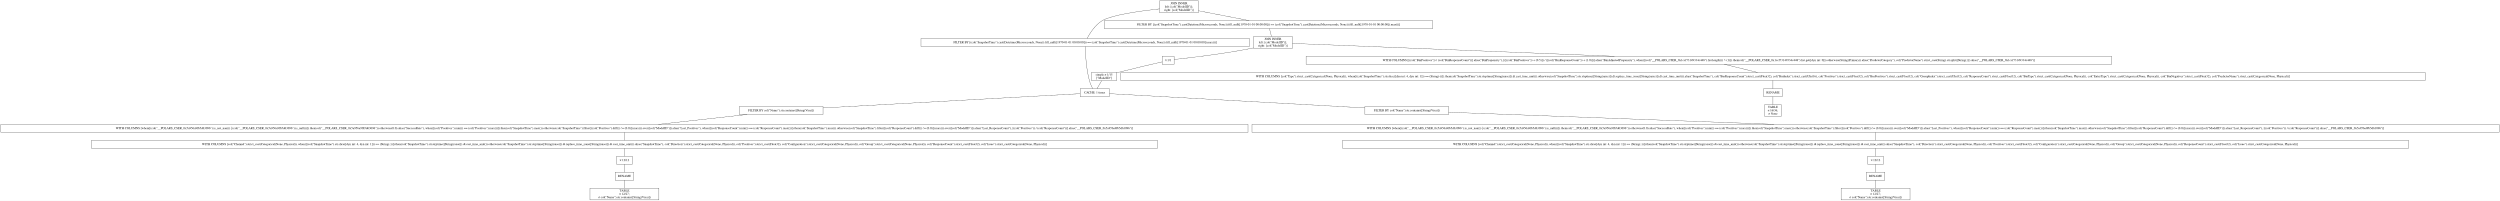
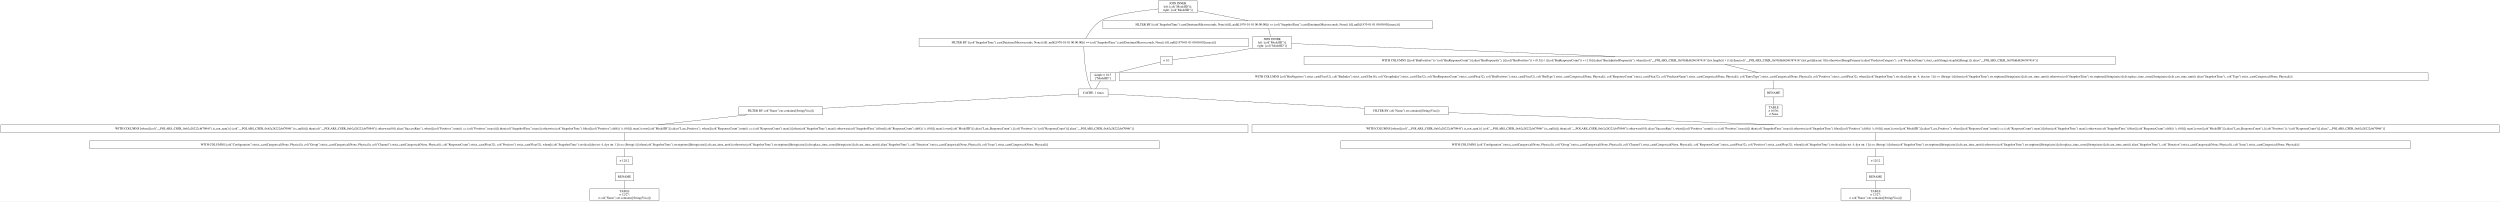
- <svg xmlns="http://www.w3.org/2000/svg" width="11280pt" height="906pt" viewBox="0.00 0.00 11280.00 906.00">
+ <svg xmlns="http://www.w3.org/2000/svg" width="11244pt" height="906pt" viewBox="0.00 0.00 11244.00 906.00">
  <g id="graph0" class="graph" transform="scale(1 1) rotate(0) translate(4 902)">
-     <polygon fill="white" stroke="transparent" points="-4,4 -4,-902 11276,-902 11276,4 -4,4" />
+     <polygon fill="white" stroke="transparent" points="-4,4 -4,-902 11240,-902 11240,4 -4,4" />
    <g id="node1" class="node">
-       <polygon fill="none" stroke="black" points="5403.5,-898 5227.5,-898 5227.5,-845 5403.5,-845 5403.5,-898" />
-       <text text-anchor="middle" x="5315.5" y="-882.8" font-family="Times,serif" font-size="14.00">JOIN INNER</text>
-       <text text-anchor="middle" x="5315.5" y="-867.8" font-family="Times,serif" font-size="14.00">left: [col("ModelID")];</text>
-       <text text-anchor="middle" x="5315.5" y="-852.8" font-family="Times,serif" font-size="14.00">right: [col("ModelID")]</text>
+       <polygon fill="none" stroke="black" points="5381.5,-898 5205.5,-898 5205.5,-845 5381.5,-845 5381.5,-898" />
+       <text text-anchor="middle" x="5293.5" y="-882.8" font-family="Times,serif" font-size="14.00">JOIN INNER</text>
+       <text text-anchor="middle" x="5293.5" y="-867.8" font-family="Times,serif" font-size="14.00">left: [col("ModelID")];</text>
+       <text text-anchor="middle" x="5293.5" y="-852.8" font-family="Times,serif" font-size="14.00">right: [col("ModelID")]</text>
    </g>
    <g id="node2" class="node">
-       <polygon fill="none" stroke="black" points="5633.5,-728.5 4151.5,-728.5 4151.5,-692.5 5633.5,-692.5 5633.5,-728.5" />
-       <text text-anchor="middle" x="4892.5" y="-706.8" font-family="Times,serif" font-size="14.00">FILTER BY [(col("SnapshotTime").cast(Datetime(Microseconds, None)).fill_null([1970-01-01 00:00:00])) == (col("SnapshotTime").cast(Datetime(Microseconds, None)).fill_null([1970-01-01 00:00:00]).max())]</text>
+       <polygon fill="none" stroke="black" points="5611.5,-728.5 4129.5,-728.5 4129.5,-692.5 5611.5,-692.5 5611.5,-728.5" />
+       <text text-anchor="middle" x="4870.5" y="-706.8" font-family="Times,serif" font-size="14.00">FILTER BY [(col("SnapshotTime").cast(Datetime(Microseconds, None)).fill_null([1970-01-01 00:00:00])) == (col("SnapshotTime").cast(Datetime(Microseconds, None)).fill_null([1970-01-01 00:00:00]).max())]</text>
    </g>
    <g id="edge1" class="edge">
-       <path fill="none" stroke="black" d="M5227.37,-862.02C5139.59,-852.31 5011.97,-834.41 4969.5,-809 4937.11,-789.62 4913.02,-751.18 4901.02,-728.79" />
+       <path fill="none" stroke="black" d="M5205.37,-862.02C5117.59,-852.31 4989.97,-834.41 4947.5,-809 4915.11,-789.62 4891.02,-751.18 4879.02,-728.79" />
    </g>
    <g id="node10" class="node">
-       <polygon fill="none" stroke="black" points="6460.5,-809 4978.5,-809 4978.5,-773 6460.5,-773 6460.5,-809" />
-       <text text-anchor="middle" x="5719.5" y="-787.3" font-family="Times,serif" font-size="14.00">FILTER BY [(col("SnapshotTime").cast(Datetime(Microseconds, None)).fill_null([1970-01-01 00:00:00])) == (col("SnapshotTime").cast(Datetime(Microseconds, None)).fill_null([1970-01-01 00:00:00]).max())]</text>
+       <polygon fill="none" stroke="black" points="6438.5,-809 4956.5,-809 4956.5,-773 6438.5,-773 6438.5,-809" />
+       <text text-anchor="middle" x="5697.5" y="-787.3" font-family="Times,serif" font-size="14.00">FILTER BY [(col("SnapshotTime").cast(Datetime(Microseconds, None)).fill_null([1970-01-01 00:00:00])) == (col("SnapshotTime").cast(Datetime(Microseconds, None)).fill_null([1970-01-01 00:00:00]).max())]</text>
    </g>
    <g id="edge9" class="edge">
-       <path fill="none" stroke="black" d="M5403.66,-853.37C5471.34,-840.22 5564.33,-822.15 5631.88,-809.03" />
+       <path fill="none" stroke="black" d="M5381.66,-853.37C5449.34,-840.22 5542.33,-822.15 5609.88,-809.03" />
    </g>
    <g id="node3" class="node">
-       <polygon fill="none" stroke="black" points="5001.5,-502 4869.5,-502 4869.5,-466 5001.5,-466 5001.5,-502" />
-       <text text-anchor="middle" x="4935.5" y="-480.3" font-family="Times,serif" font-size="14.00">CACHE: 1 times</text>
+       <polygon fill="none" stroke="black" points="4979.5,-502 4847.5,-502 4847.5,-466 4979.5,-466 4979.5,-502" />
+       <text text-anchor="middle" x="4913.5" y="-480.3" font-family="Times,serif" font-size="14.00">CACHE: 1 times</text>
    </g>
    <g id="edge2" class="edge">
-       <path fill="none" stroke="black" d="M4892.63,-692.13C4893.27,-660.77 4896.44,-592.89 4911.5,-538 4914.92,-525.53 4920.92,-512.28 4926.07,-502.15" />
+       <path fill="none" stroke="black" d="M4870.63,-692.13C4871.27,-660.77 4874.44,-592.89 4889.5,-538 4892.92,-525.53 4898.92,-512.28 4904.07,-502.15" />
    </g>
    <g id="node4" class="node">
-       <polygon fill="none" stroke="black" points="6532.5,-421.5 6154.5,-421.5 6154.5,-385.5 6532.5,-385.5 6532.5,-421.5" />
-       <text text-anchor="middle" x="6343.5" y="-399.8" font-family="Times,serif" font-size="14.00">FILTER BY col("Name").str.contains([String(Visa)])</text>
+       <polygon fill="none" stroke="black" points="6510.5,-421.5 6132.5,-421.5 6132.5,-385.5 6510.5,-385.5 6510.5,-421.5" />
+       <text text-anchor="middle" x="6321.5" y="-399.8" font-family="Times,serif" font-size="14.00">FILTER BY col("Name").str.contains([String(Visa)])</text>
    </g>
    <g id="edge3" class="edge">
-       <path fill="none" stroke="black" d="M5001.52,-479.32C5206.22,-467.91 5835.53,-432.82 6154.29,-415.05" />
+       <path fill="none" stroke="black" d="M4979.52,-479.32C5184.22,-467.91 5813.53,-432.82 6132.29,-415.05" />
    </g>
    <g id="node18" class="node">
-       <polygon fill="none" stroke="black" points="3709.5,-421.5 3331.5,-421.5 3331.5,-385.5 3709.5,-385.5 3709.5,-421.5" />
-       <text text-anchor="middle" x="3520.5" y="-399.8" font-family="Times,serif" font-size="14.00">FILTER BY col("Name").str.contains([String(Visa)])</text>
+       <polygon fill="none" stroke="black" points="3696.5,-421.5 3318.5,-421.5 3318.5,-385.5 3696.5,-385.5 3696.5,-421.5" />
+       <text text-anchor="middle" x="3507.5" y="-399.8" font-family="Times,serif" font-size="14.00">FILTER BY col("Name").str.contains([String(Visa)])</text>
    </g>
    <g id="edge18" class="edge">
-       <path fill="none" stroke="black" d="M4869.15,-479.32C4663.23,-467.9 4029.73,-432.75 3709.7,-415" />
+       <path fill="none" stroke="black" d="M4847.1,-479.29C4642.23,-467.85 4014.67,-432.82 3696.57,-415.06" />
    </g>
    <g id="node5" class="node">
-       <polygon fill="none" stroke="black" points="11272,-341 5645,-341 5645,-305 11272,-305 11272,-341" />
-       <text text-anchor="middle" x="8458.5" y="-319.3" font-family="Times,serif" font-size="14.00">WITH COLUMNS [when([(col("__POLARS_CSER_0x5a956a9fb5d63096").is_not_nan()) | (col("__POLARS_CSER_0x5a956a9fb5d63096").is_null())]).then(col("__POLARS_CSER_0x5a956a9fb5d63096")).otherwise(0.0).alias("SuccessRate"), when([(col("Positives").min()) == (col("Positives").max())]).then(col("SnapshotTime").max()).otherwise(col("SnapshotTime").filter([(col("Positives").diff()) != (0.0)]).max()).over([col("ModelID")]).alias("Last_Positives"), when([(col("ResponseCount").min()) == (col("ResponseCount").max())]).then(col("SnapshotTime").max()).otherwise(col("SnapshotTime").filter([(col("ResponseCount").diff()) != (0.0)]).max()).over([col("ModelID")]).alias("Last_ResponseCount"), [(col("Positives")) / (col("ResponseCount"))].alias("__POLARS_CSER_0x5a956a9fb5d63096")]</text>
+       <polygon fill="none" stroke="black" points="11236,-341 5627,-341 5627,-305 11236,-305 11236,-341" />
+       <text text-anchor="middle" x="8431.5" y="-319.3" font-family="Times,serif" font-size="14.00">WITH COLUMNS [when([(col("__POLARS_CSER_0xb2a28222cbf7094f").is_not_nan()) | (col("__POLARS_CSER_0xb2a28222cbf7094f").is_null())]).then(col("__POLARS_CSER_0xb2a28222cbf7094f")).otherwise(0.0).alias("SuccessRate"), when([(col("Positives").min()) == (col("Positives").max())]).then(col("SnapshotTime").max()).otherwise(col("SnapshotTime").filter([(col("Positives").diff()) != (0.0)]).max()).over([col("ModelID")]).alias("Last_Positives"), when([(col("ResponseCount").min()) == (col("ResponseCount").max())]).then(col("SnapshotTime").max()).otherwise(col("SnapshotTime").filter([(col("ResponseCount").diff()) != (0.0)]).max()).over([col("ModelID")]).alias("Last_ResponseCount"), [(col("Positives")) / (col("ResponseCount"))].alias("__POLARS_CSER_0xb2a28222cbf7094f")]</text>
    </g>
    <g id="edge4" class="edge">
-       <path fill="none" stroke="black" d="M6532.59,-395.48C6860.23,-383.32 7542.26,-358.01 8000.32,-341.01" />
+       <path fill="none" stroke="black" d="M6510.61,-395.46C6837.64,-383.3 7517.62,-358 7974.38,-341.01" />
    </g>
    <g id="node6" class="node">
-       <polygon fill="none" stroke="black" points="10863.5,-269 6053.5,-269 6053.5,-233 10863.5,-233 10863.5,-269" />
-       <text text-anchor="middle" x="8458.5" y="-247.3" font-family="Times,serif" font-size="14.00">WITH COLUMNS [col("Channel").strict_cast(Categorical(None, Physical)), when([(col("SnapshotTime").str.slice([dyn int: 4, dyn int: 1])) == (String(-))]).then(col("SnapshotTime").str.strptime([String(raise)]).dt.cast_time_unit()).otherwise(col("SnapshotTime").str.strptime([String(raise)]).dt.replace_time_zone([String(raise)]).dt.cast_time_unit()).alias("SnapshotTime"), col("Direction").strict_cast(Categorical(None, Physical)), col("Positives").strict_cast(Float32), col("Configuration").strict_cast(Categorical(None, Physical)), col("Group").strict_cast(Categorical(None, Physical)), col("ResponseCount").strict_cast(Float32), col("Issue").strict_cast(Categorical(None, Physical))]</text>
+       <polygon fill="none" stroke="black" points="10836.5,-269 6026.5,-269 6026.5,-233 10836.5,-233 10836.5,-269" />
+       <text text-anchor="middle" x="8431.5" y="-247.3" font-family="Times,serif" font-size="14.00">WITH COLUMNS [col("Configuration").strict_cast(Categorical(None, Physical)), col("Group").strict_cast(Categorical(None, Physical)), col("Channel").strict_cast(Categorical(None, Physical)), col("ResponseCount").strict_cast(Float32), col("Positives").strict_cast(Float32), when([(col("SnapshotTime").str.slice([dyn int: 4, dyn int: 1])) == (String(-))]).then(col("SnapshotTime").str.strptime([String(raise)]).dt.cast_time_unit()).otherwise(col("SnapshotTime").str.strptime([String(raise)]).dt.replace_time_zone([String(raise)]).dt.cast_time_unit()).alias("SnapshotTime"), col("Direction").strict_cast(Categorical(None, Physical)), col("Issue").strict_cast(Categorical(None, Physical))]</text>
    </g>
    <g id="edge5" class="edge">
-       <path fill="none" stroke="black" d="M8458.5,-304.7C8458.5,-293.85 8458.5,-279.92 8458.5,-269.1" />
+       <path fill="none" stroke="black" d="M8431.5,-304.7C8431.5,-293.85 8431.5,-279.92 8431.5,-269.1" />
    </g>
    <g id="node7" class="node">
-       <polygon fill="none" stroke="black" points="8494,-197 8423,-197 8423,-161 8494,-161 8494,-197" />
-       <text text-anchor="middle" x="8458.5" y="-175.3" font-family="Times,serif" font-size="14.00">π 12/12</text>
+       <polygon fill="none" stroke="black" points="8467,-197 8396,-197 8396,-161 8467,-161 8467,-197" />
+       <text text-anchor="middle" x="8431.5" y="-175.3" font-family="Times,serif" font-size="14.00">π 12/12</text>
    </g>
    <g id="edge6" class="edge">
-       <path fill="none" stroke="black" d="M8458.5,-232.7C8458.5,-221.85 8458.5,-207.92 8458.5,-197.1" />
+       <path fill="none" stroke="black" d="M8431.5,-232.7C8431.5,-221.85 8431.5,-207.92 8431.5,-197.1" />
    </g>
    <g id="node8" class="node">
-       <polygon fill="none" stroke="black" points="8500.5,-125 8416.5,-125 8416.5,-89 8500.5,-89 8500.5,-125" />
-       <text text-anchor="middle" x="8458.5" y="-103.3" font-family="Times,serif" font-size="14.00">RENAME</text>
+       <polygon fill="none" stroke="black" points="8473.5,-125 8389.5,-125 8389.5,-89 8473.5,-89 8473.5,-125" />
+       <text text-anchor="middle" x="8431.5" y="-103.3" font-family="Times,serif" font-size="14.00">RENAME</text>
    </g>
    <g id="edge7" class="edge">
-       <path fill="none" stroke="black" d="M8458.5,-160.7C8458.5,-149.85 8458.5,-135.92 8458.5,-125.1" />
+       <path fill="none" stroke="black" d="M8431.5,-160.7C8431.5,-149.85 8431.5,-135.92 8431.5,-125.1" />
    </g>
    <g id="node9" class="node">
-       <polygon fill="none" stroke="black" points="8614,-53 8303,-53 8303,0 8614,0 8614,-53" />
-       <text text-anchor="middle" x="8458.5" y="-37.8" font-family="Times,serif" font-size="14.00">TABLE</text>
-       <text text-anchor="middle" x="8458.5" y="-22.8" font-family="Times,serif" font-size="14.00">π 12/27;</text>
-       <text text-anchor="middle" x="8458.5" y="-7.8" font-family="Times,serif" font-size="14.00">σ col("Name").str.contains([String(Visa)])</text>
+       <polygon fill="none" stroke="black" points="8587,-53 8276,-53 8276,0 8587,0 8587,-53" />
+       <text text-anchor="middle" x="8431.5" y="-37.8" font-family="Times,serif" font-size="14.00">TABLE</text>
+       <text text-anchor="middle" x="8431.5" y="-22.8" font-family="Times,serif" font-size="14.00">π 12/27;</text>
+       <text text-anchor="middle" x="8431.5" y="-7.8" font-family="Times,serif" font-size="14.00">σ col("Name").str.contains([String(Visa)])</text>
    </g>
    <g id="edge8" class="edge">
-       <path fill="none" stroke="black" d="M8458.5,-88.97C8458.5,-78.51 8458.5,-64.9 8458.5,-53.16" />
+       <path fill="none" stroke="black" d="M8431.5,-88.97C8431.5,-78.51 8431.5,-64.9 8431.5,-53.16" />
    </g>
    <g id="node11" class="node">
-       <polygon fill="none" stroke="black" points="5827.5,-737 5651.5,-737 5651.5,-684 5827.5,-684 5827.5,-737" />
-       <text text-anchor="middle" x="5739.5" y="-721.8" font-family="Times,serif" font-size="14.00">JOIN INNER</text>
-       <text text-anchor="middle" x="5739.5" y="-706.8" font-family="Times,serif" font-size="14.00">left: [col("ModelID")];</text>
-       <text text-anchor="middle" x="5739.5" y="-691.8" font-family="Times,serif" font-size="14.00">right: [col("ModelID")]</text>
+       <polygon fill="none" stroke="black" points="5805.5,-737 5629.5,-737 5629.5,-684 5805.5,-684 5805.5,-737" />
+       <text text-anchor="middle" x="5717.5" y="-721.8" font-family="Times,serif" font-size="14.00">JOIN INNER</text>
+       <text text-anchor="middle" x="5717.5" y="-706.8" font-family="Times,serif" font-size="14.00">left: [col("ModelID")];</text>
+       <text text-anchor="middle" x="5717.5" y="-691.8" font-family="Times,serif" font-size="14.00">right: [col("ModelID")]</text>
    </g>
    <g id="edge10" class="edge">
-       <path fill="none" stroke="black" d="M5723.84,-772.97C5726.51,-762.51 5729.97,-748.9 5732.96,-737.16" />
+       <path fill="none" stroke="black" d="M5701.84,-772.97C5704.51,-762.51 5707.97,-748.9 5710.96,-737.16" />
    </g>
    <g id="node12" class="node">
-       <polygon fill="none" stroke="black" points="9524,-648 5889,-648 5889,-612 9524,-612 9524,-648" />
-       <text text-anchor="middle" x="7706.5" y="-626.3" font-family="Times,serif" font-size="14.00">WITH COLUMNS [[(col("BinPositives")) / (col("BinResponseCount"))].alias("BinPropensity"), [([(col("BinPositives")) + (0.5)]) / ([(col("BinResponseCount")) + (1.0)])].alias("BinAdjustedPropensity"), when([(col("__POLARS_CSER_0x1ccf73149334c448").list.length()) &gt; (1)]).then(col("__POLARS_CSER_0x1ccf73149334c448").list.get([dyn int: 0])).otherwise(String(Primary)).alias("PredictorCategory"), col("PredictorName").strict_cast(String).str.split([String(.)]).alias("__POLARS_CSER_0x1ccf73149334c448")]</text>
+       <polygon fill="none" stroke="black" points="9510,-648 5861,-648 5861,-612 9510,-612 9510,-648" />
+       <text text-anchor="middle" x="7685.5" y="-626.3" font-family="Times,serif" font-size="14.00">WITH COLUMNS [[(col("BinPositives")) / (col("BinResponseCount"))].alias("BinPropensity"), [([(col("BinPositives")) + (0.5)]) / ([(col("BinResponseCount")) + (1.0)])].alias("BinAdjustedPropensity"), when([(col("__POLARS_CSER_0x93fddd6246387416").list.length()) &gt; (1)]).then(col("__POLARS_CSER_0x93fddd6246387416").list.get([dyn int: 0])).otherwise(String(Primary)).alias("PredictorCategory"), col("PredictorName").strict_cast(String).str.split([String(.)]).alias("__POLARS_CSER_0x93fddd6246387416")]</text>
    </g>
    <g id="edge11" class="edge">
-       <path fill="none" stroke="black" d="M5827.52,-705.99C6078.08,-695.99 6807.55,-666.88 7280.4,-648.01" />
+       <path fill="none" stroke="black" d="M5805.56,-705.99C6056.25,-695.99 6786.09,-666.88 7259.18,-648.01" />
    </g>
    <g id="node16" class="node">
-       <polygon fill="none" stroke="black" points="5293.5,-648 5239.5,-648 5239.5,-612 5293.5,-612 5293.5,-648" />
-       <text text-anchor="middle" x="5266.5" y="-626.3" font-family="Times,serif" font-size="14.00">π 1/1</text>
+       <polygon fill="none" stroke="black" points="5269.5,-648 5215.5,-648 5215.5,-612 5269.5,-612 5269.5,-648" />
+       <text text-anchor="middle" x="5242.5" y="-626.3" font-family="Times,serif" font-size="14.00">π 1/1</text>
    </g>
    <g id="edge15" class="edge">
-       <path fill="none" stroke="black" d="M5651.31,-685.85C5648.35,-685.2 5645.4,-684.58 5642.5,-684 5512.92,-657.93 5355.67,-640.18 5293.58,-633.72" />
+       <path fill="none" stroke="black" d="M5629.32,-685.85C5626.35,-685.2 5623.4,-684.58 5620.5,-684 5490.24,-657.84 5332.15,-640.15 5269.73,-633.7" />
    </g>
    <g id="node13" class="node">
-       <polygon fill="none" stroke="black" points="10938.5,-575 5052.5,-575 5052.5,-539 10938.5,-539 10938.5,-575" />
-       <text text-anchor="middle" x="7995.5" y="-553.3" font-family="Times,serif" font-size="14.00">WITH COLUMNS [col("Type").strict_cast(Categorical(None, Physical)), when([(col("SnapshotTime").str.slice([dyn int: 4, dyn int: 1])) == (String(-))]).then(col("SnapshotTime").str.strptime([String(raise)]).dt.cast_time_unit()).otherwise(col("SnapshotTime").str.strptime([String(raise)]).dt.replace_time_zone([String(raise)]).dt.cast_time_unit()).alias("SnapshotTime"), col("BinResponseCount").strict_cast(Float32), col("BinIndex").strict_cast(UInt16), col("Positives").strict_cast(Float32), col("BinPositives").strict_cast(Float32), col("GroupIndex").strict_cast(UInt32), col("ResponseCount").strict_cast(Float32), col("BinType").strict_cast(Categorical(None, Physical)), col("EntryType").strict_cast(Categorical(None, Physical)), col("BinNegatives").strict_cast(Float32), col("PredictorName").strict_cast(Categorical(None, Physical))]</text>
+       <polygon fill="none" stroke="black" points="10916.5,-575 5030.5,-575 5030.5,-539 10916.5,-539 10916.5,-575" />
+       <text text-anchor="middle" x="7973.5" y="-553.3" font-family="Times,serif" font-size="14.00">WITH COLUMNS [col("BinNegatives").strict_cast(Float32), col("BinIndex").strict_cast(UInt16), col("GroupIndex").strict_cast(UInt32), col("BinResponseCount").strict_cast(Float32), col("BinPositives").strict_cast(Float32), col("BinType").strict_cast(Categorical(None, Physical)), col("ResponseCount").strict_cast(Float32), col("PredictorName").strict_cast(Categorical(None, Physical)), col("EntryType").strict_cast(Categorical(None, Physical)), col("Positives").strict_cast(Float32), when([(col("SnapshotTime").str.slice([dyn int: 4, dyn int: 1])) == (String(-))]).then(col("SnapshotTime").str.strptime([String(raise)]).dt.cast_time_unit()).otherwise(col("SnapshotTime").str.strptime([String(raise)]).dt.replace_time_zone([String(raise)]).dt.cast_time_unit()).alias("SnapshotTime"), col("Type").strict_cast(Categorical(None, Physical))]</text>
    </g>
    <g id="edge12" class="edge">
-       <path fill="none" stroke="black" d="M7775.72,-611.99C7821.23,-600.81 7880.55,-586.24 7926.09,-575.05" />
+       <path fill="none" stroke="black" d="M7754.48,-611.99C7799.75,-600.83 7858.73,-586.29 7904.08,-575.11" />
    </g>
    <g id="node14" class="node">
-       <polygon fill="none" stroke="black" points="8037.5,-502 7953.5,-502 7953.5,-466 8037.5,-466 8037.5,-502" />
-       <text text-anchor="middle" x="7995.5" y="-480.3" font-family="Times,serif" font-size="14.00">RENAME</text>
+       <polygon fill="none" stroke="black" points="8015.5,-502 7931.5,-502 7931.5,-466 8015.5,-466 8015.5,-502" />
+       <text text-anchor="middle" x="7973.5" y="-480.3" font-family="Times,serif" font-size="14.00">RENAME</text>
    </g>
    <g id="edge13" class="edge">
-       <path fill="none" stroke="black" d="M7995.5,-538.81C7995.5,-527.65 7995.5,-513.16 7995.5,-502.03" />
+       <path fill="none" stroke="black" d="M7973.5,-538.81C7973.5,-527.65 7973.5,-513.16 7973.5,-502.03" />
    </g>
    <g id="node15" class="node">
-       <polygon fill="none" stroke="black" points="8033,-430 7958,-430 7958,-377 8033,-377 8033,-430" />
-       <text text-anchor="middle" x="7995.5" y="-414.8" font-family="Times,serif" font-size="14.00">TABLE</text>
-       <text text-anchor="middle" x="7995.5" y="-399.8" font-family="Times,serif" font-size="14.00">π 16/36;</text>
-       <text text-anchor="middle" x="7995.5" y="-384.8" font-family="Times,serif" font-size="14.00">σ None</text>
+       <polygon fill="none" stroke="black" points="8011,-430 7936,-430 7936,-377 8011,-377 8011,-430" />
+       <text text-anchor="middle" x="7973.5" y="-414.8" font-family="Times,serif" font-size="14.00">TABLE</text>
+       <text text-anchor="middle" x="7973.5" y="-399.8" font-family="Times,serif" font-size="14.00">π 16/36;</text>
+       <text text-anchor="middle" x="7973.5" y="-384.8" font-family="Times,serif" font-size="14.00">σ None</text>
    </g>
    <g id="edge14" class="edge">
-       <path fill="none" stroke="black" d="M7995.5,-465.97C7995.5,-455.51 7995.5,-441.9 7995.5,-430.16" />
+       <path fill="none" stroke="black" d="M7973.5,-465.97C7973.5,-455.51 7973.5,-441.9 7973.5,-430.16" />
    </g>
    <g id="node17" class="node">
-       <polygon fill="none" stroke="black" points="5034,-576 4921,-576 4921,-538 5034,-538 5034,-576" />
-       <text text-anchor="middle" x="4977.5" y="-560.8" font-family="Times,serif" font-size="14.00">simple π 1/15</text>
-       <text text-anchor="middle" x="4977.5" y="-545.8" font-family="Times,serif" font-size="14.00">["ModelID"]</text>
+       <polygon fill="none" stroke="black" points="5012,-576 4899,-576 4899,-538 5012,-538 5012,-576" />
+       <text text-anchor="middle" x="4955.5" y="-560.8" font-family="Times,serif" font-size="14.00">simple π 1/15</text>
+       <text text-anchor="middle" x="4955.5" y="-545.8" font-family="Times,serif" font-size="14.00">["ModelID"]</text>
    </g>
    <g id="edge16" class="edge">
-       <path fill="none" stroke="black" d="M5239.31,-622.84C5197.24,-613.24 5113.87,-593.95 5043.5,-576 5040.51,-575.24 5037.44,-574.44 5034.35,-573.63" />
+       <path fill="none" stroke="black" d="M5215.21,-622.74C5173.42,-613.09 5091.06,-593.82 5021.5,-576 5018.51,-575.23 5015.44,-574.44 5012.35,-573.62" />
    </g>
    <g id="edge17" class="edge">
-       <path fill="none" stroke="black" d="M4966.68,-537.72C4960.17,-526.7 4951.93,-512.78 4945.56,-502" />
+       <path fill="none" stroke="black" d="M4944.68,-537.72C4938.17,-526.7 4929.93,-512.78 4923.56,-502" />
    </g>
    <g id="node19" class="node">
-       <polygon fill="none" stroke="black" points="5627,-341 0,-341 0,-305 5627,-305 5627,-341" />
-       <text text-anchor="middle" x="2813.5" y="-319.3" font-family="Times,serif" font-size="14.00">WITH COLUMNS [when([(col("__POLARS_CSER_0x5a956a9fb5d63096").is_not_nan()) | (col("__POLARS_CSER_0x5a956a9fb5d63096").is_null())]).then(col("__POLARS_CSER_0x5a956a9fb5d63096")).otherwise(0.0).alias("SuccessRate"), when([(col("Positives").min()) == (col("Positives").max())]).then(col("SnapshotTime").max()).otherwise(col("SnapshotTime").filter([(col("Positives").diff()) != (0.0)]).max()).over([col("ModelID")]).alias("Last_Positives"), when([(col("ResponseCount").min()) == (col("ResponseCount").max())]).then(col("SnapshotTime").max()).otherwise(col("SnapshotTime").filter([(col("ResponseCount").diff()) != (0.0)]).max()).over([col("ModelID")]).alias("Last_ResponseCount"), [(col("Positives")) / (col("ResponseCount"))].alias("__POLARS_CSER_0x5a956a9fb5d63096")]</text>
+       <polygon fill="none" stroke="black" points="5609,-341 0,-341 0,-305 5609,-305 5609,-341" />
+       <text text-anchor="middle" x="2804.5" y="-319.3" font-family="Times,serif" font-size="14.00">WITH COLUMNS [when([(col("__POLARS_CSER_0xb2a28222cbf7094f").is_not_nan()) | (col("__POLARS_CSER_0xb2a28222cbf7094f").is_null())]).then(col("__POLARS_CSER_0xb2a28222cbf7094f")).otherwise(0.0).alias("SuccessRate"), when([(col("Positives").min()) == (col("Positives").max())]).then(col("SnapshotTime").max()).otherwise(col("SnapshotTime").filter([(col("Positives").diff()) != (0.0)]).max()).over([col("ModelID")]).alias("Last_Positives"), when([(col("ResponseCount").min()) == (col("ResponseCount").max())]).then(col("SnapshotTime").max()).otherwise(col("SnapshotTime").filter([(col("ResponseCount").diff()) != (0.0)]).max()).over([col("ModelID")]).alias("Last_ResponseCount"), [(col("Positives")) / (col("ResponseCount"))].alias("__POLARS_CSER_0xb2a28222cbf7094f")]</text>
    </g>
    <g id="edge19" class="edge">
-       <path fill="none" stroke="black" d="M3367.09,-385.47C3248.5,-372.3 3085.12,-354.16 2966.61,-341" />
+       <path fill="none" stroke="black" d="M3354.96,-385.47C3237.04,-372.3 3074.58,-354.16 2956.74,-341" />
    </g>
    <g id="node20" class="node">
-       <polygon fill="none" stroke="black" points="5218.5,-269 408.5,-269 408.5,-233 5218.5,-233 5218.5,-269" />
-       <text text-anchor="middle" x="2813.5" y="-247.3" font-family="Times,serif" font-size="14.00">WITH COLUMNS [col("Channel").strict_cast(Categorical(None, Physical)), when([(col("SnapshotTime").str.slice([dyn int: 4, dyn int: 1])) == (String(-))]).then(col("SnapshotTime").str.strptime([String(raise)]).dt.cast_time_unit()).otherwise(col("SnapshotTime").str.strptime([String(raise)]).dt.replace_time_zone([String(raise)]).dt.cast_time_unit()).alias("SnapshotTime"), col("Direction").strict_cast(Categorical(None, Physical)), col("Positives").strict_cast(Float32), col("Configuration").strict_cast(Categorical(None, Physical)), col("Group").strict_cast(Categorical(None, Physical)), col("ResponseCount").strict_cast(Float32), col("Issue").strict_cast(Categorical(None, Physical))]</text>
+       <polygon fill="none" stroke="black" points="5209.5,-269 399.5,-269 399.5,-233 5209.5,-233 5209.5,-269" />
+       <text text-anchor="middle" x="2804.5" y="-247.3" font-family="Times,serif" font-size="14.00">WITH COLUMNS [col("Configuration").strict_cast(Categorical(None, Physical)), col("Group").strict_cast(Categorical(None, Physical)), col("Channel").strict_cast(Categorical(None, Physical)), col("ResponseCount").strict_cast(Float32), col("Positives").strict_cast(Float32), when([(col("SnapshotTime").str.slice([dyn int: 4, dyn int: 1])) == (String(-))]).then(col("SnapshotTime").str.strptime([String(raise)]).dt.cast_time_unit()).otherwise(col("SnapshotTime").str.strptime([String(raise)]).dt.replace_time_zone([String(raise)]).dt.cast_time_unit()).alias("SnapshotTime"), col("Direction").strict_cast(Categorical(None, Physical)), col("Issue").strict_cast(Categorical(None, Physical))]</text>
    </g>
    <g id="edge20" class="edge">
-       <path fill="none" stroke="black" d="M2813.5,-304.7C2813.5,-293.85 2813.5,-279.92 2813.5,-269.1" />
+       <path fill="none" stroke="black" d="M2804.5,-304.7C2804.5,-293.85 2804.5,-279.92 2804.5,-269.1" />
    </g>
    <g id="node21" class="node">
-       <polygon fill="none" stroke="black" points="2849,-197 2778,-197 2778,-161 2849,-161 2849,-197" />
-       <text text-anchor="middle" x="2813.5" y="-175.3" font-family="Times,serif" font-size="14.00">π 12/12</text>
+       <polygon fill="none" stroke="black" points="2840,-197 2769,-197 2769,-161 2840,-161 2840,-197" />
+       <text text-anchor="middle" x="2804.5" y="-175.3" font-family="Times,serif" font-size="14.00">π 12/12</text>
    </g>
    <g id="edge21" class="edge">
-       <path fill="none" stroke="black" d="M2813.5,-232.7C2813.5,-221.85 2813.5,-207.92 2813.5,-197.1" />
+       <path fill="none" stroke="black" d="M2804.5,-232.7C2804.5,-221.85 2804.5,-207.92 2804.5,-197.1" />
    </g>
    <g id="node22" class="node">
-       <polygon fill="none" stroke="black" points="2855.5,-125 2771.5,-125 2771.5,-89 2855.5,-89 2855.5,-125" />
-       <text text-anchor="middle" x="2813.5" y="-103.3" font-family="Times,serif" font-size="14.00">RENAME</text>
+       <polygon fill="none" stroke="black" points="2846.5,-125 2762.5,-125 2762.5,-89 2846.5,-89 2846.5,-125" />
+       <text text-anchor="middle" x="2804.5" y="-103.3" font-family="Times,serif" font-size="14.00">RENAME</text>
    </g>
    <g id="edge22" class="edge">
-       <path fill="none" stroke="black" d="M2813.5,-160.7C2813.5,-149.85 2813.5,-135.92 2813.5,-125.1" />
+       <path fill="none" stroke="black" d="M2804.5,-160.7C2804.5,-149.85 2804.5,-135.92 2804.5,-125.1" />
    </g>
    <g id="node23" class="node">
-       <polygon fill="none" stroke="black" points="2969,-53 2658,-53 2658,0 2969,0 2969,-53" />
-       <text text-anchor="middle" x="2813.5" y="-37.8" font-family="Times,serif" font-size="14.00">TABLE</text>
-       <text text-anchor="middle" x="2813.5" y="-22.8" font-family="Times,serif" font-size="14.00">π 12/27;</text>
-       <text text-anchor="middle" x="2813.5" y="-7.8" font-family="Times,serif" font-size="14.00">σ col("Name").str.contains([String(Visa)])</text>
+       <polygon fill="none" stroke="black" points="2960,-53 2649,-53 2649,0 2960,0 2960,-53" />
+       <text text-anchor="middle" x="2804.5" y="-37.8" font-family="Times,serif" font-size="14.00">TABLE</text>
+       <text text-anchor="middle" x="2804.5" y="-22.8" font-family="Times,serif" font-size="14.00">π 12/27;</text>
+       <text text-anchor="middle" x="2804.5" y="-7.8" font-family="Times,serif" font-size="14.00">σ col("Name").str.contains([String(Visa)])</text>
    </g>
    <g id="edge23" class="edge">
-       <path fill="none" stroke="black" d="M2813.5,-88.97C2813.5,-78.51 2813.5,-64.9 2813.5,-53.16" />
+       <path fill="none" stroke="black" d="M2804.5,-88.97C2804.5,-78.51 2804.5,-64.9 2804.5,-53.16" />
    </g>
  </g>
</svg>
